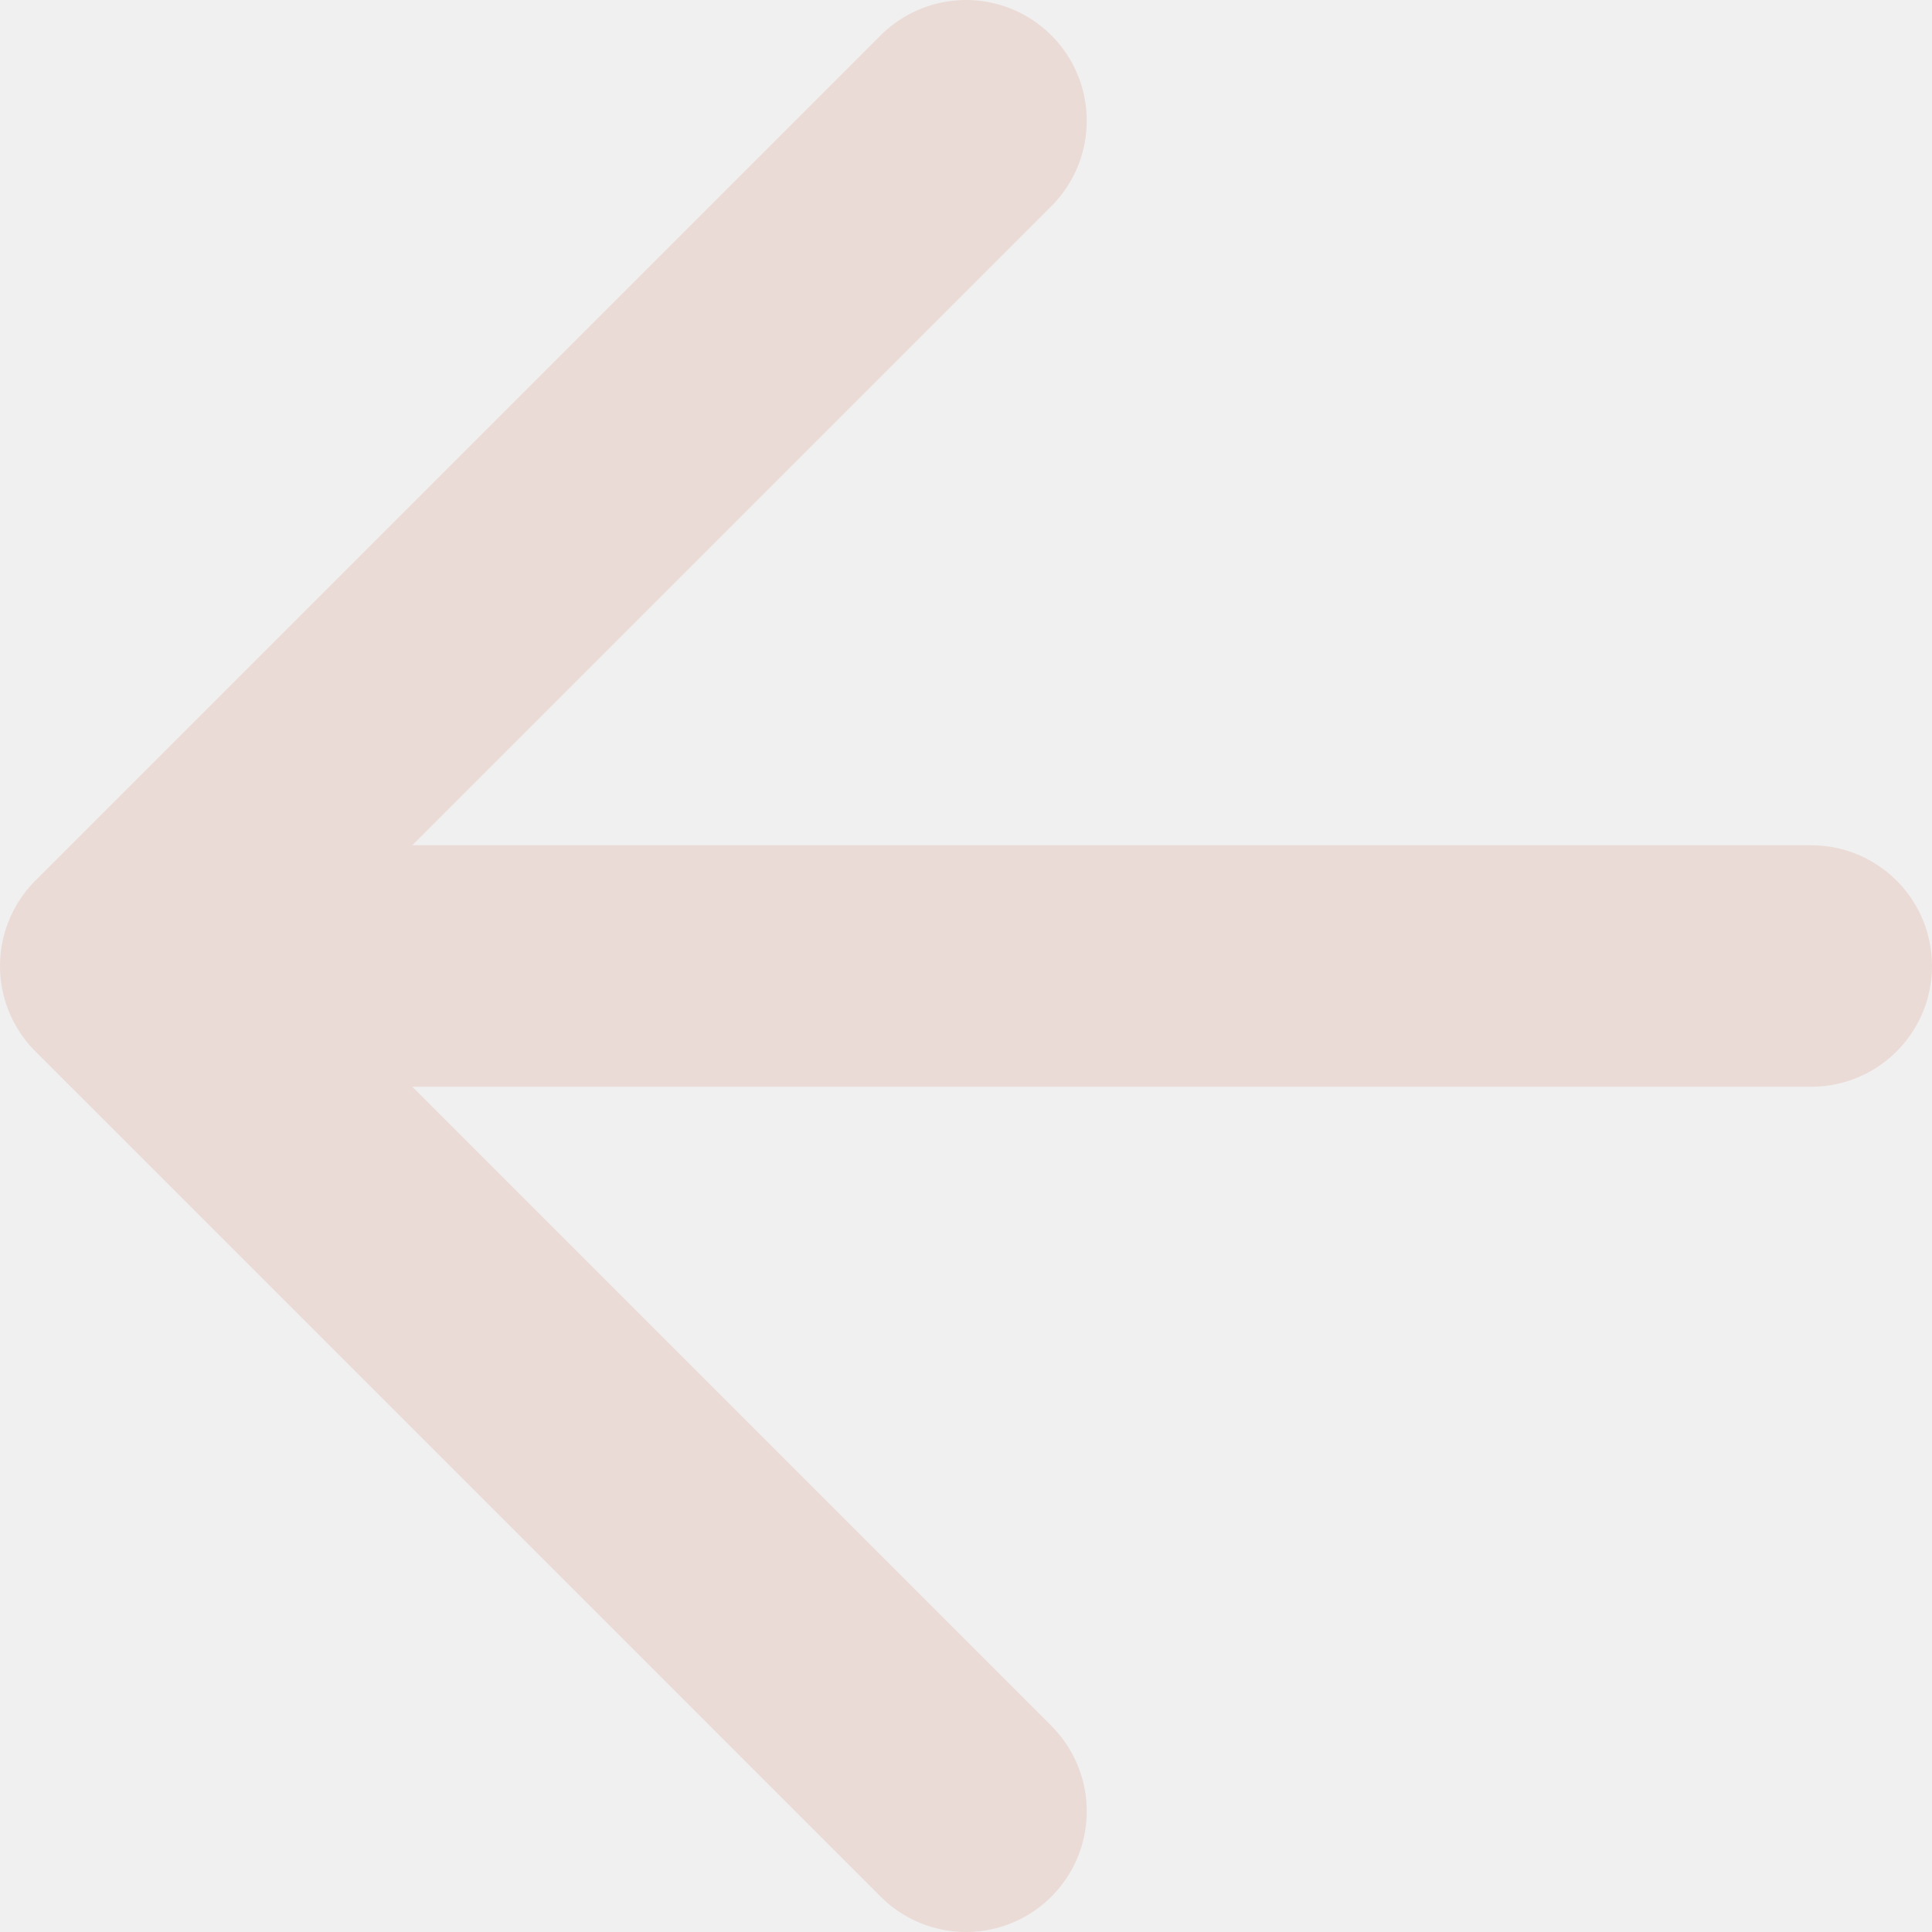
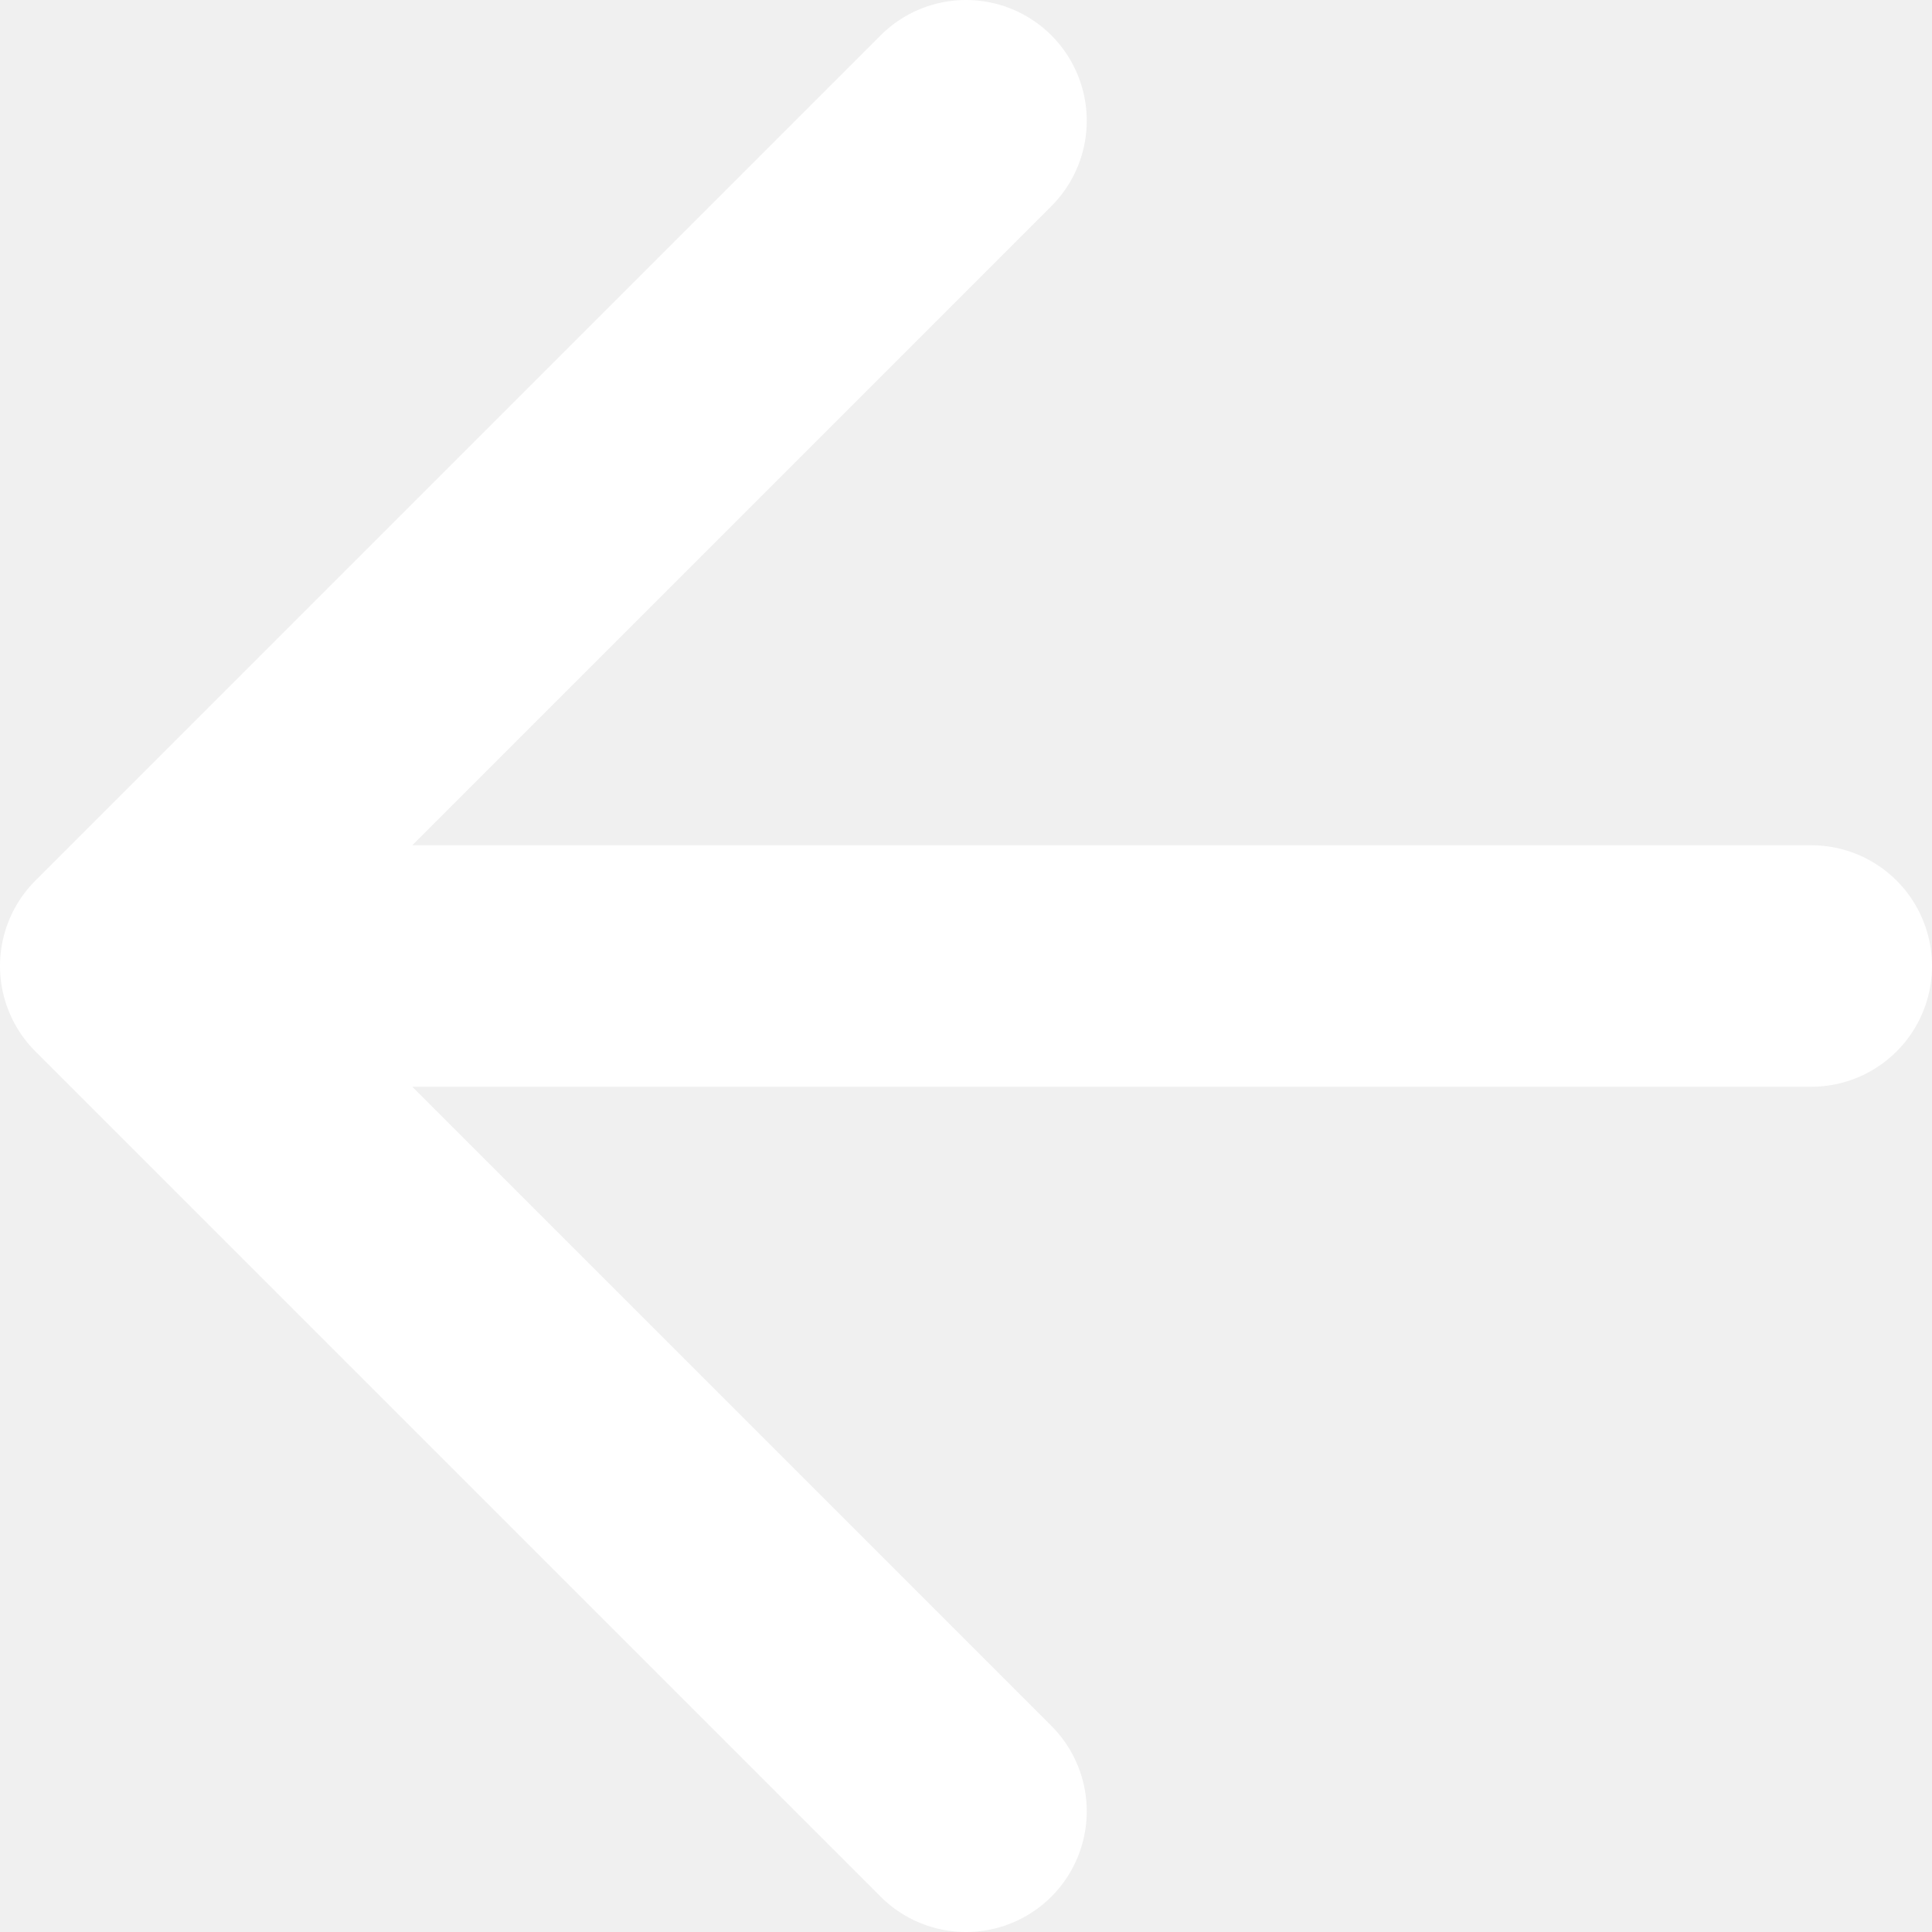
<svg xmlns="http://www.w3.org/2000/svg" width="16" height="16" viewBox="0 0 16 16" fill="none">
-   <path d="M15 8H1M1 8L8 15M1 8L8 1" stroke="#ebdbd6" stroke-width="2" stroke-linecap="round" stroke-linejoin="round" />
+   <path d="M15 8H1M1 8L8 15M1 8L8 1" stroke="#ffffff" stroke-width="2" stroke-linecap="round" stroke-linejoin="round" />
</svg>
